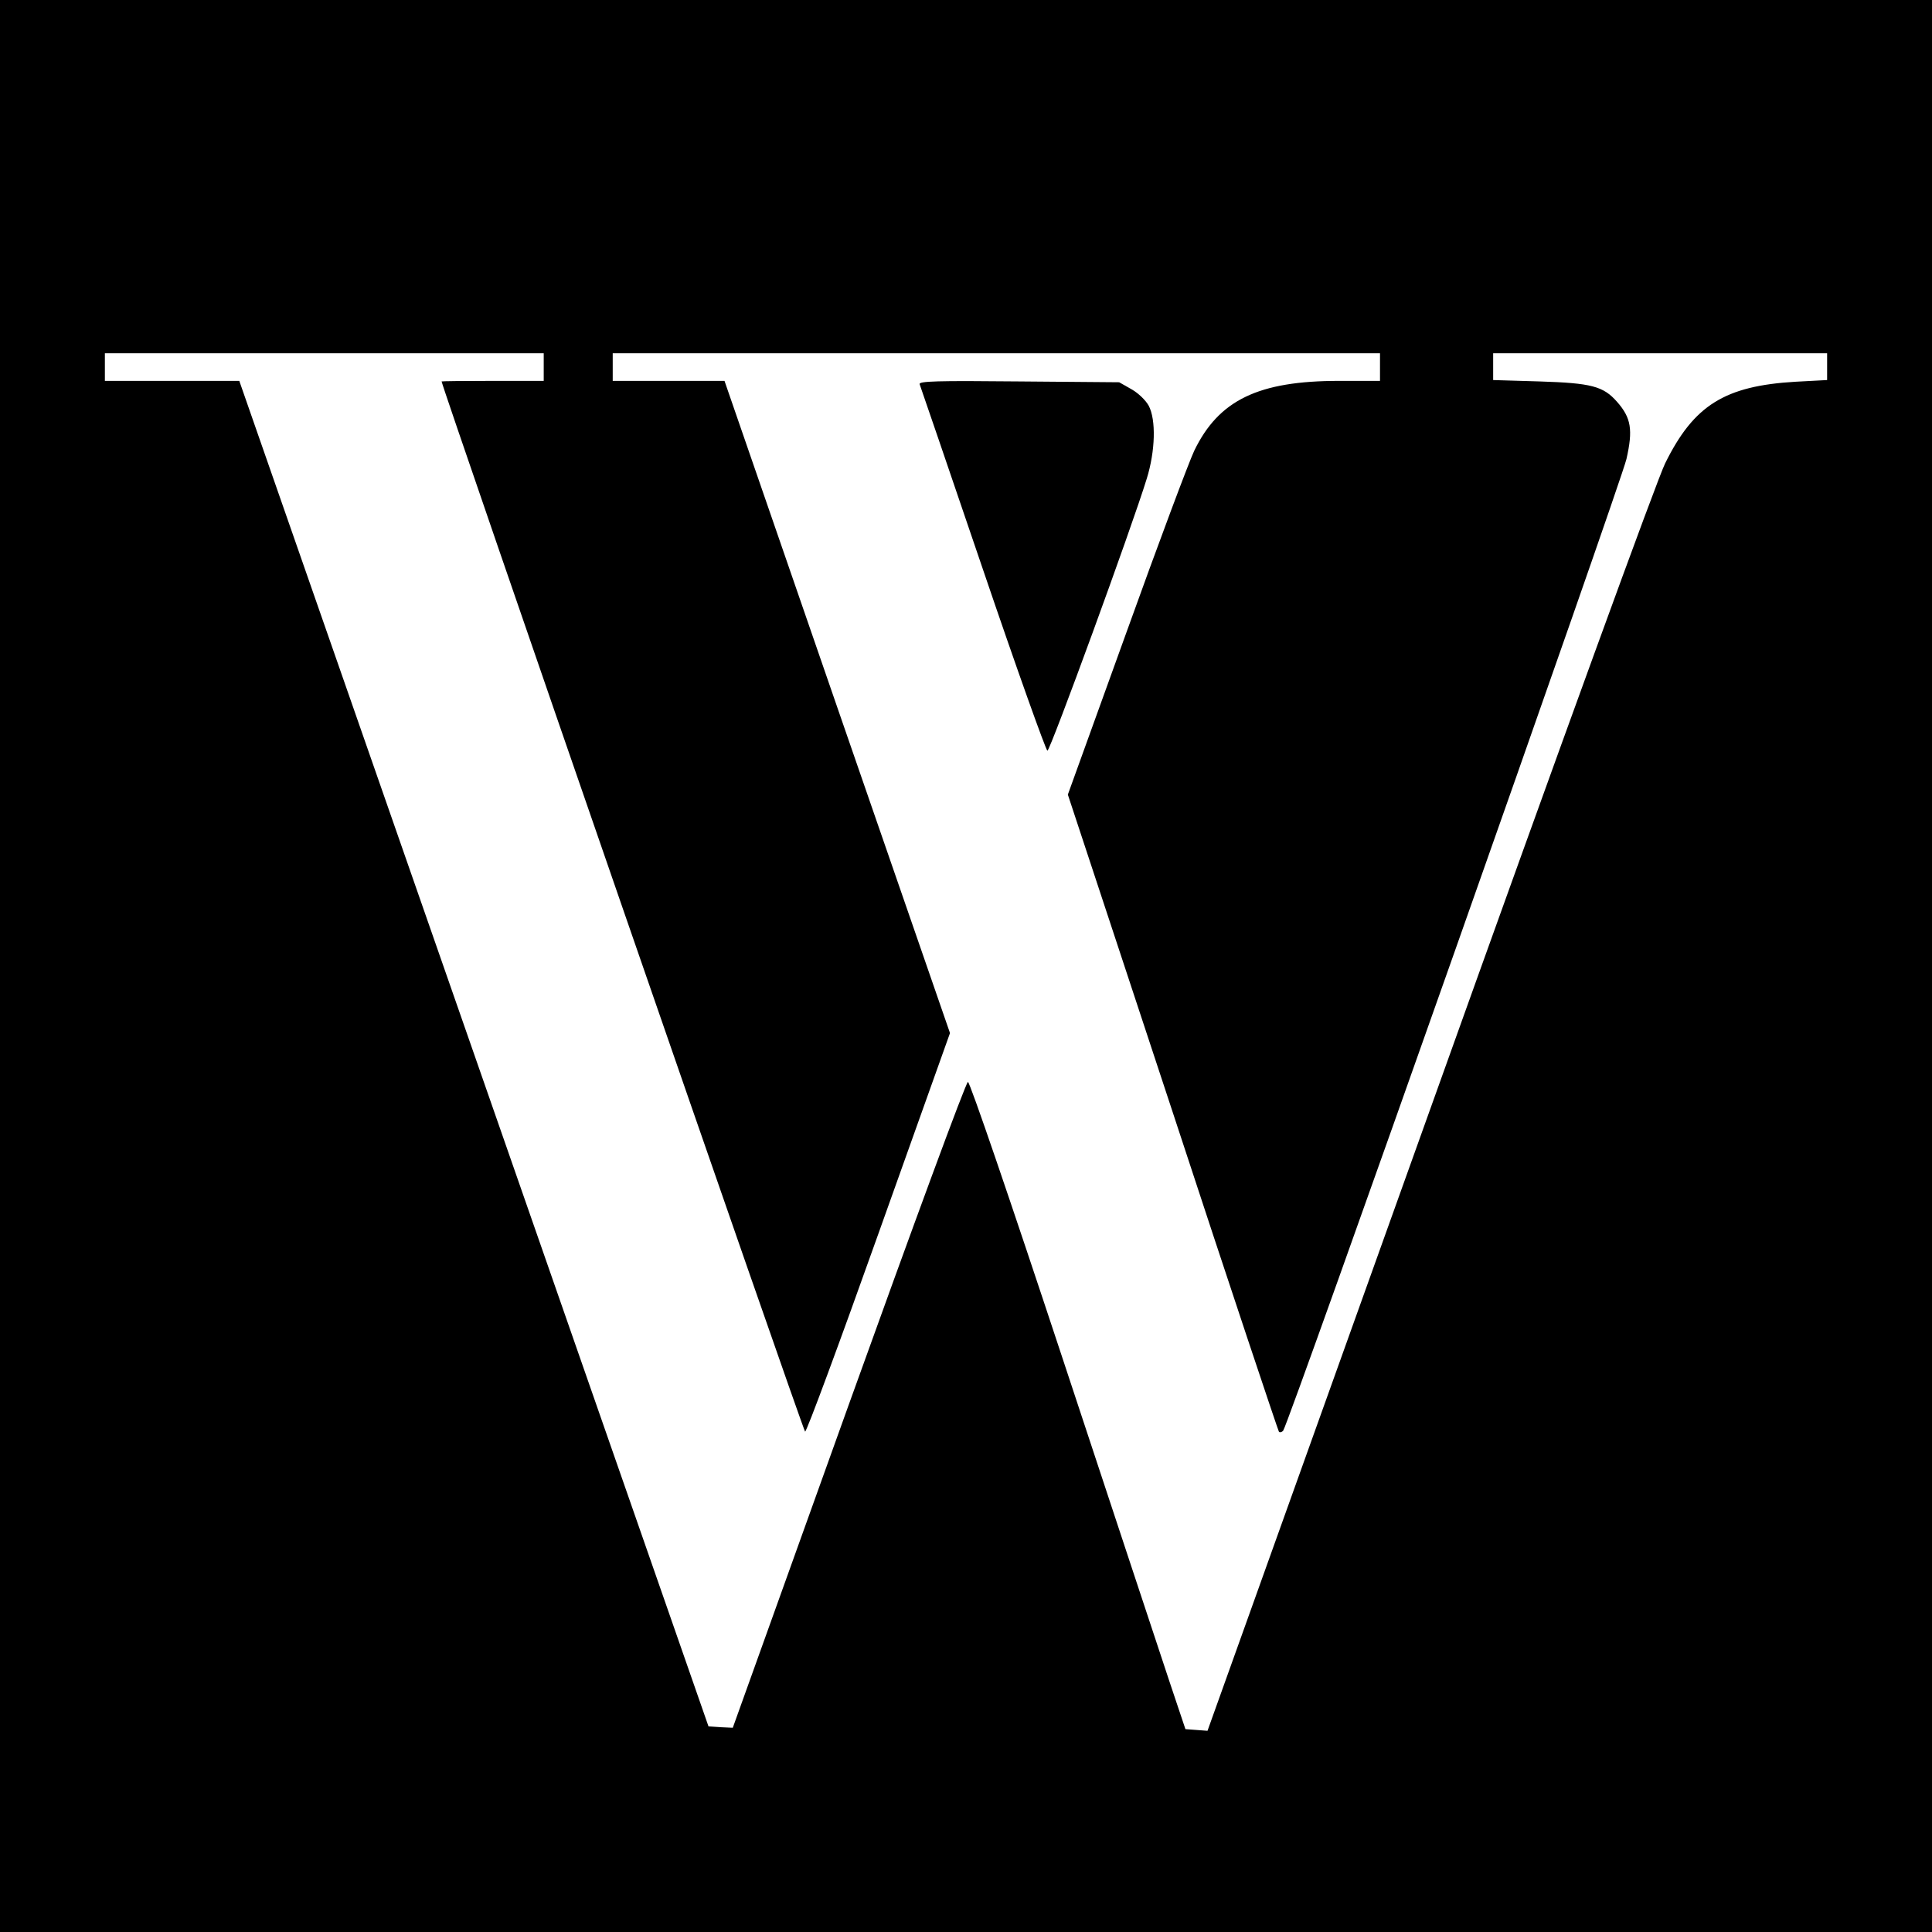
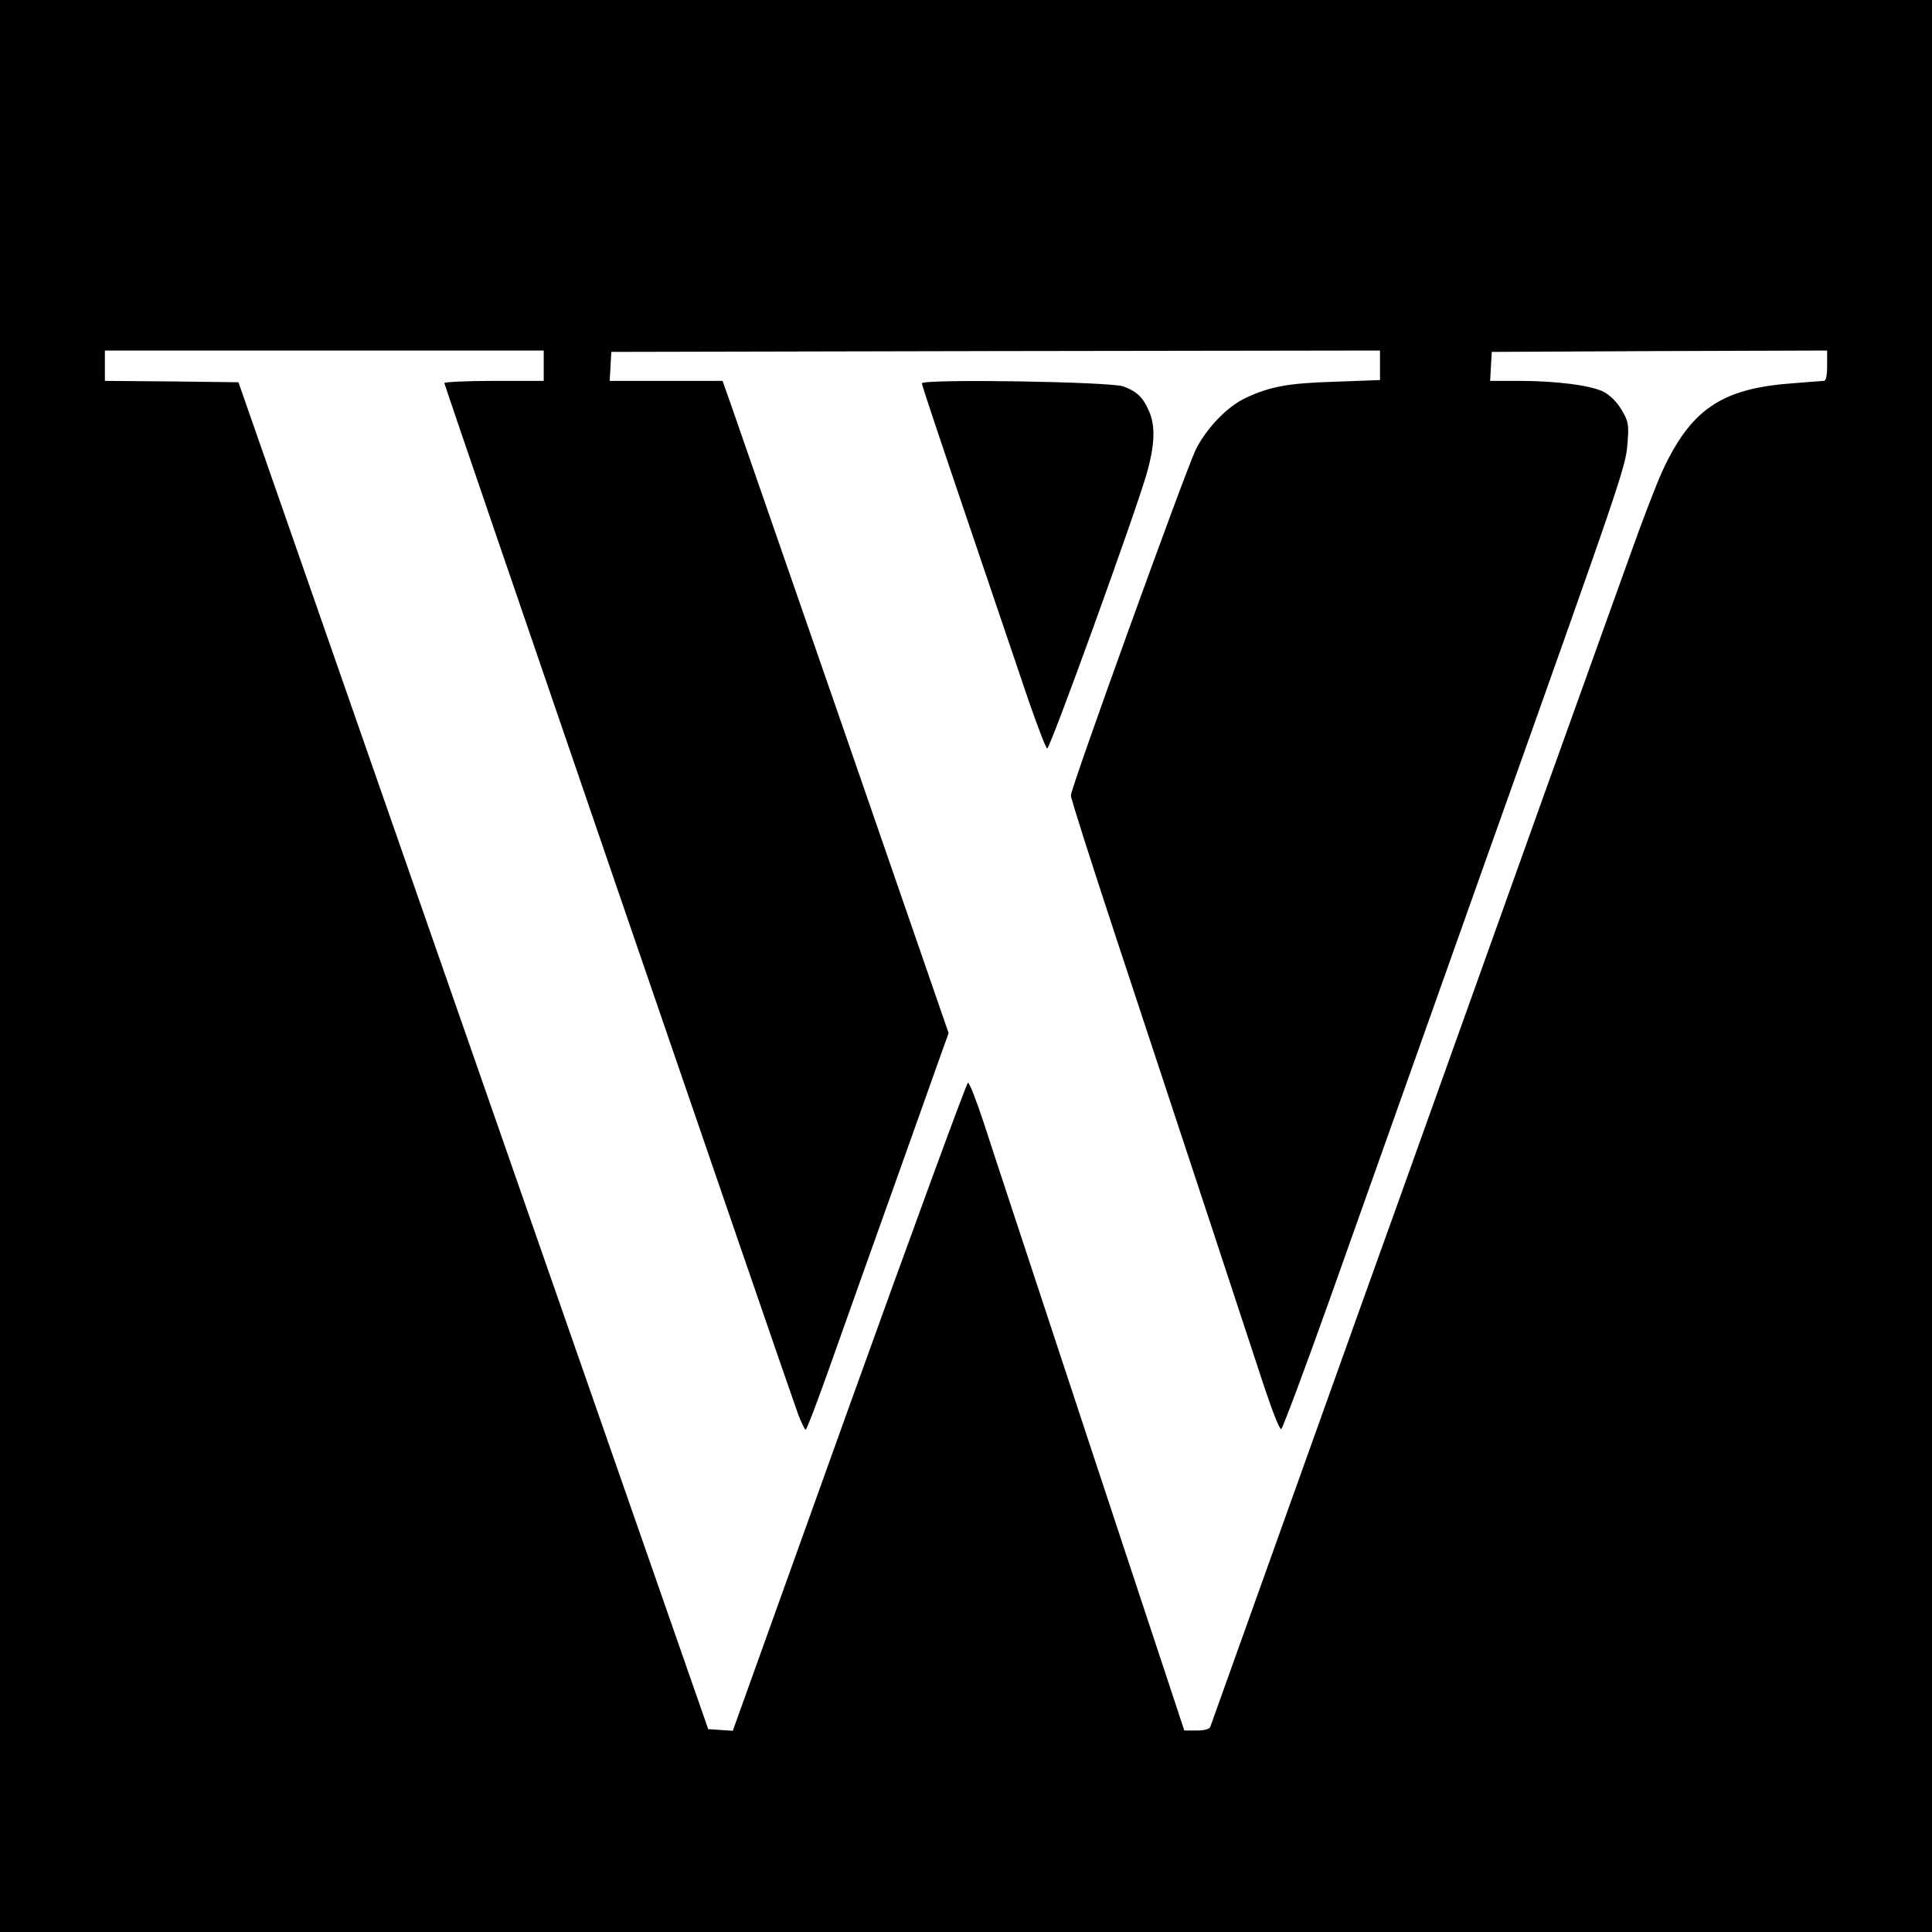
<svg xmlns="http://www.w3.org/2000/svg" version="1.0" width="700pt" height="700pt" viewBox="0 0 700 700" preserveAspectRatio="xMidYMid meet">
  <g transform="translate(0,700) scale(0.1,-0.1)" fill="#000000" stroke="none">
-     <path d="M0 3500 l0 -3500 3500 0 3500 0 0 3500 0 3500 -3500 0 -3500 0 0 -3500z m1970 2170 l0 -50 -185 0 c-102 0 -185 -1 -185 -2 4 -28 1310 -3803 1317 -3805 5 -2 125 322 267 721 l258 723 -409 1182 -408 1181 -202 0 -203 0 0 50 0 50 1390 0 1390 0 0 -50 0 -50 -148 0 c-292 0 -436 -69 -525 -253 -19 -40 -130 -336 -246 -659 l-212 -587 380 -1151 c208 -634 382 -1154 385 -1158 4 -3 10 -1 15 4 18 20 1224 3434 1244 3521 24 106 17 149 -34 207 -50 57 -93 68 -281 74 l-168 5 0 48 0 49 605 0 605 0 0 -48 0 -49 -113 -6 c-258 -15 -370 -85 -474 -296 -29 -59 -367 -987 -853 -2345 l-805 -2247 -40 3 -40 3 -57 170 c-31 94 -206 621 -388 1173 -190 575 -336 1002 -343 1002 -7 0 -198 -519 -432 -1170 l-420 -1170 -44 2 -44 3 -850 2438 -850 2437 -244 0 -243 0 0 50 0 50 795 0 795 0 0 -50z" />
-     <path d="M3332 5608 c3 -7 106 -309 229 -670 123 -362 229 -658 234 -658 10 0 305 807 360 986 31 100 34 213 7 264 -11 20 -38 46 -63 60 l-44 25 -364 3 c-296 3 -363 1 -359 -10z" />
+     <path d="M0 3500 l0 -3500 3500 0 3500 0 0 3500 0 3500 -3500 0 -3500 0 0 -3500z m1970 2175 l0 -55 -180 0 c-99 0 -180 -4 -180 -8 0 -8 1238 -3616 1281 -3734 12 -32 25 -58 28 -58 4 0 48 116 98 258 50 141 148 417 218 612 70 195 143 403 164 461 l38 106 -373 1079 c-206 593 -390 1125 -410 1182 l-36 102 -205 0 -204 0 3 53 3 52 1393 3 1392 2 0 -54 0 -53 -162 -6 c-169 -5 -236 -17 -325 -59 -67 -31 -143 -111 -181 -188 -39 -82 -452 -1224 -452 -1252 0 -12 75 -246 166 -522 236 -714 474 -1435 534 -1619 29 -87 56 -157 62 -155 5 2 84 213 175 468 91 256 345 971 565 1590 508 1426 508 1428 515 1517 5 65 3 76 -21 117 -17 29 -41 53 -65 66 -47 24 -172 40 -309 40 l-103 0 3 53 3 52 608 3 607 2 0 -55 c0 -37 -4 -55 -12 -55 -7 0 -65 -5 -128 -10 -245 -20 -355 -96 -457 -317 -20 -43 -74 -183 -120 -313 -46 -129 -118 -327 -158 -440 -41 -113 -223 -621 -405 -1130 -182 -509 -364 -1017 -405 -1130 -70 -196 -541 -1511 -550 -1537 -3 -8 -22 -13 -49 -13 l-45 0 -340 1028 c-186 565 -361 1093 -387 1175 -27 81 -52 146 -57 144 -5 -1 -199 -530 -431 -1175 l-421 -1173 -44 3 -45 3 -633 1815 c-348 998 -731 2096 -851 2440 l-218 625 -242 3 -242 2 0 55 0 55 795 0 795 0 0 -55z" />
+     <path d="M3340 5611 c0 -6 75 -230 166 -498 91 -268 191 -563 222 -655 32 -91 61 -168 66 -170 10 -3 320 853 361 997 30 106 32 175 6 230 -21 47 -43 67 -91 85 -45 17 -730 28 -730 11z" />
  </g>
</svg>
